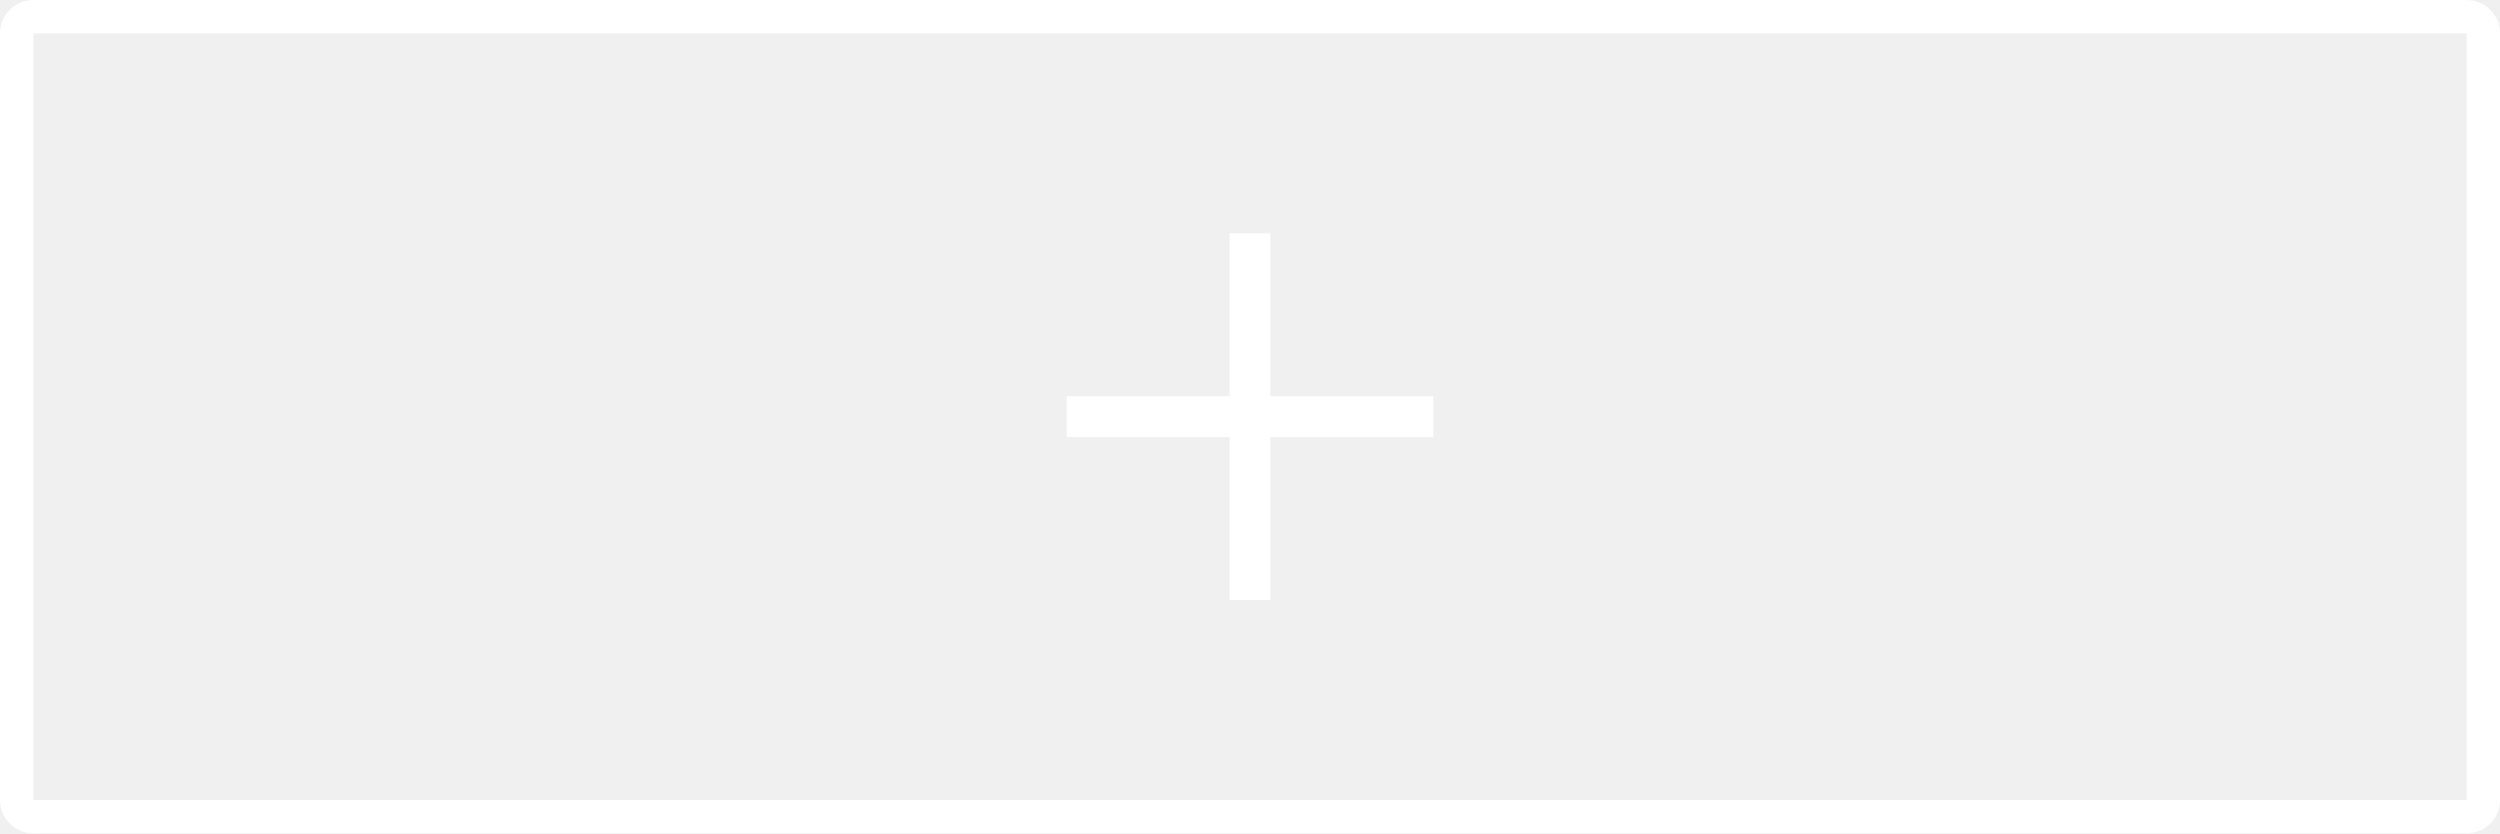
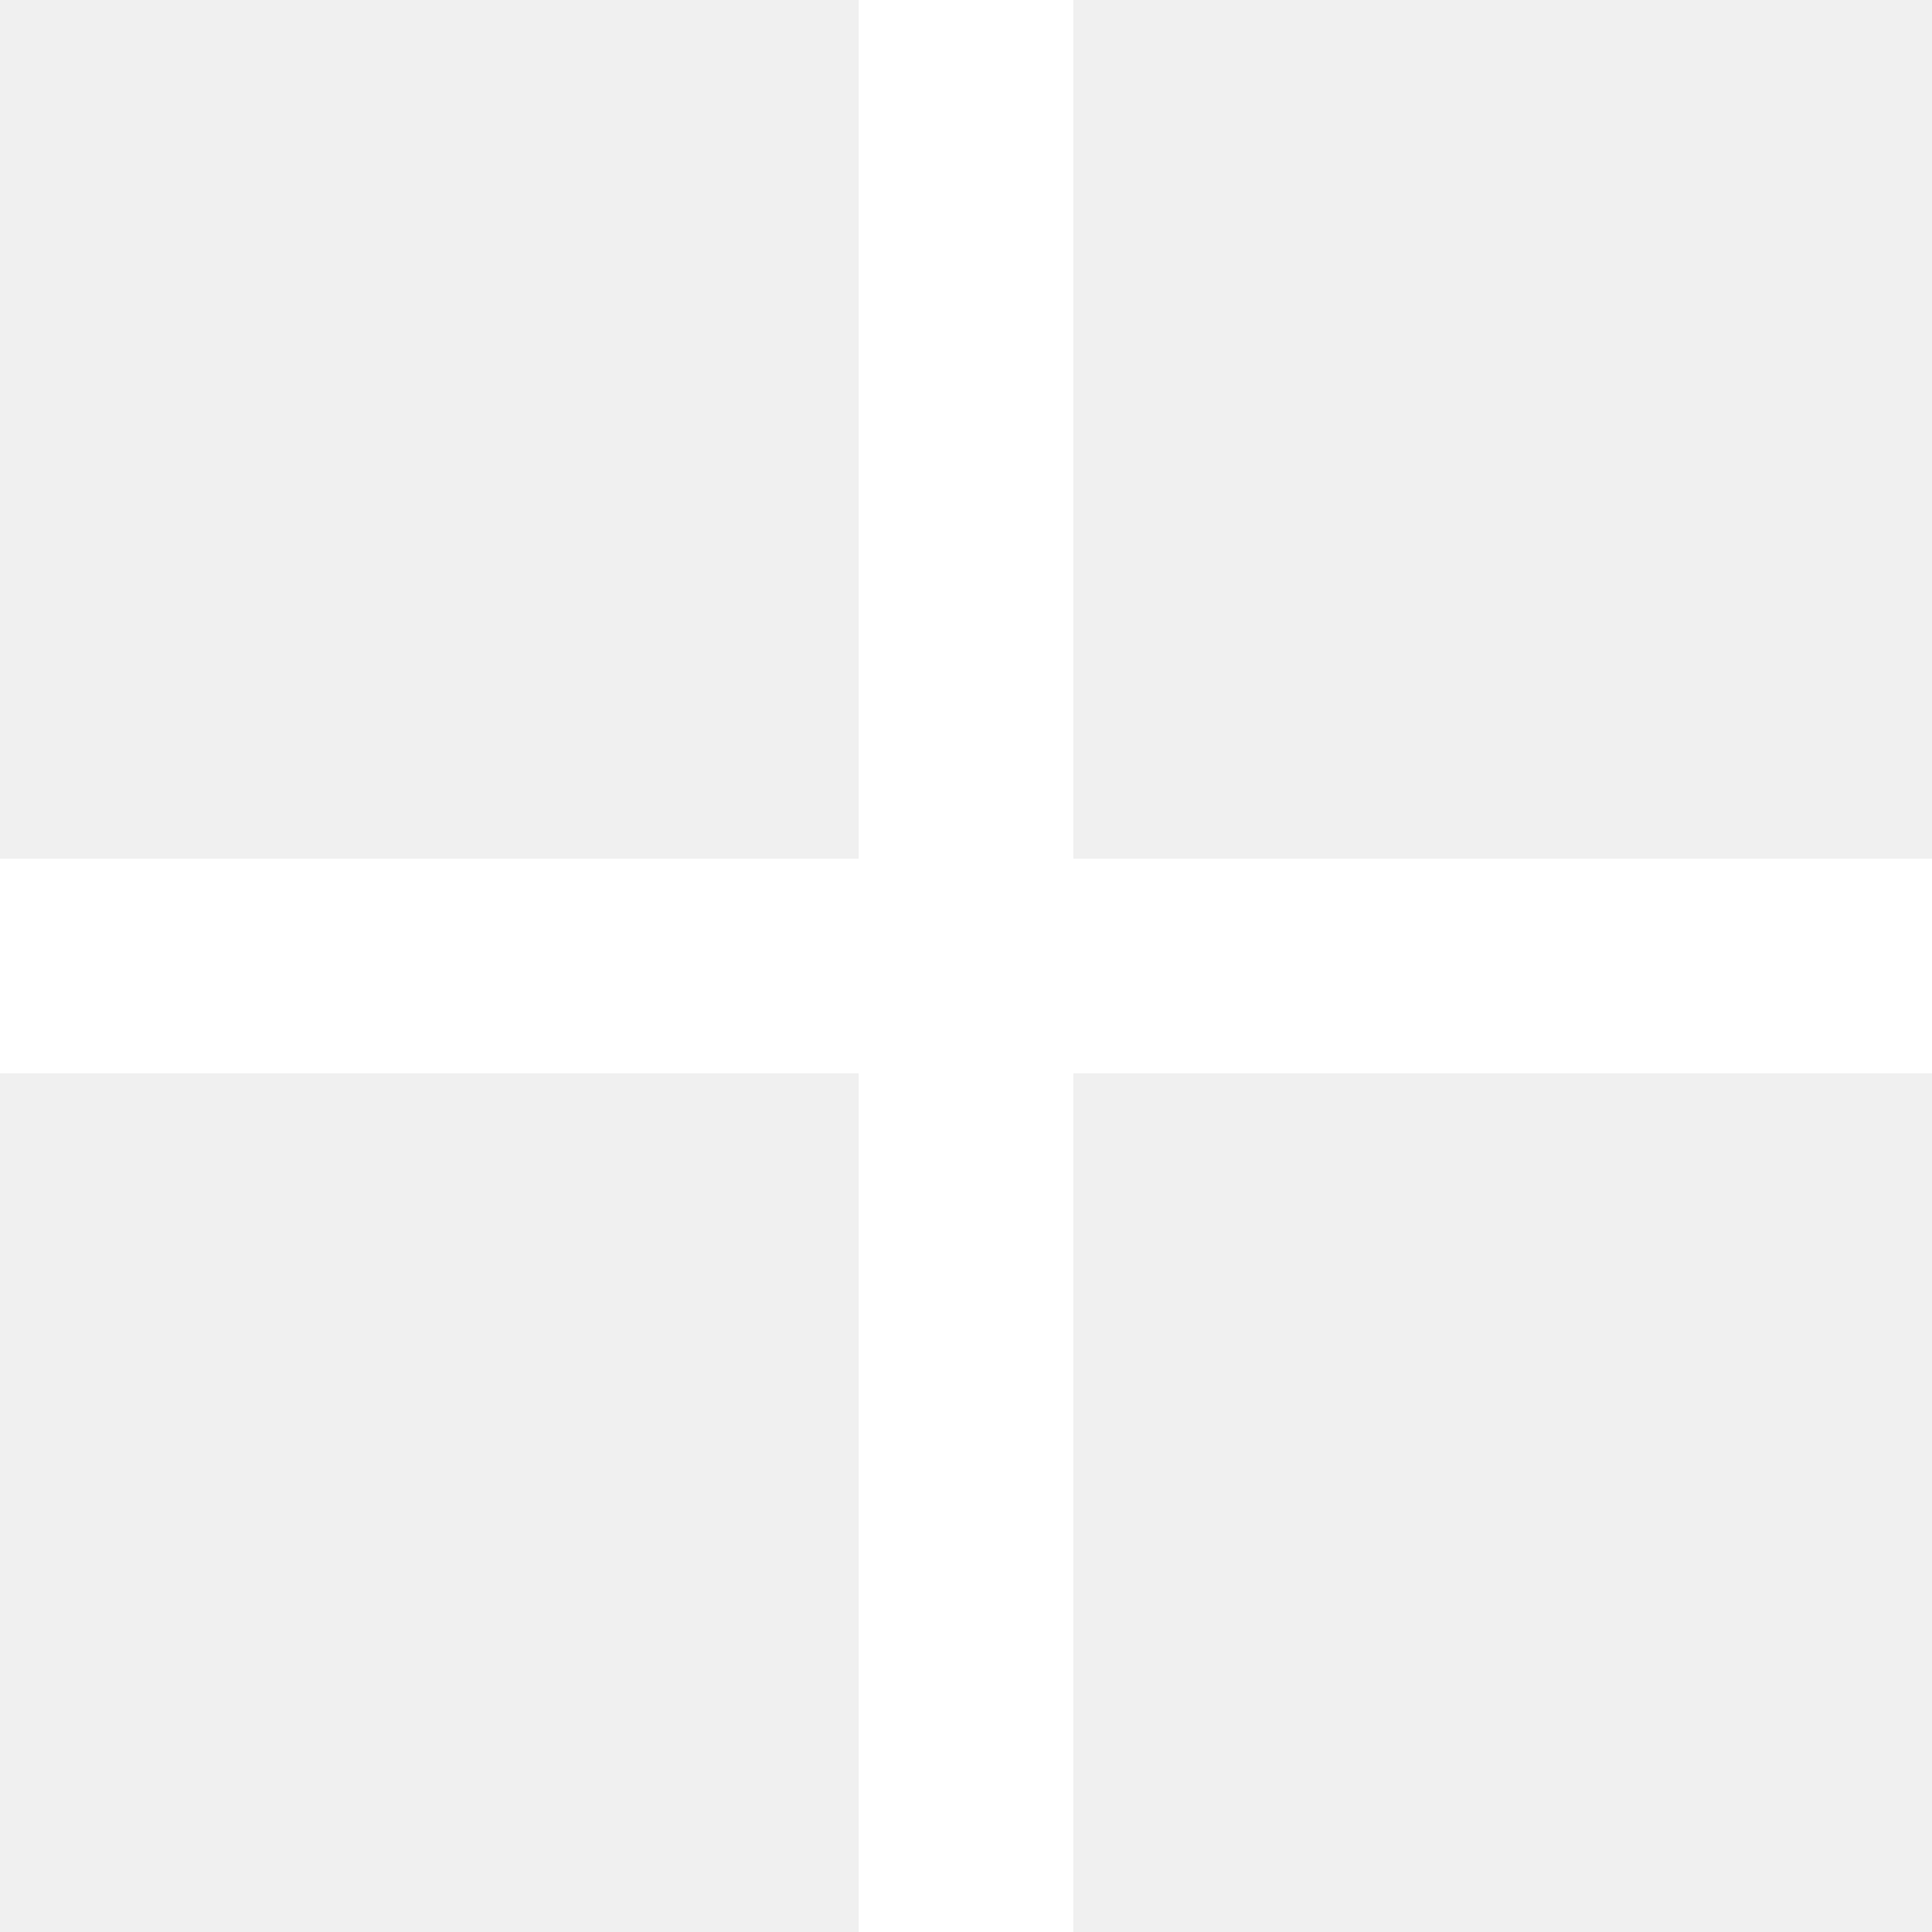
- <svg xmlns="http://www.w3.org/2000/svg" width="150" height="50" viewBox="0 0 150 50" fill="none">
-   <rect x="1" y="1" width="148" height="48" rx="1" stroke="white" stroke-width="2" />
-   <path d="M86 23.778H76.222V14H73.778V23.778H64V26.222H73.778V36H76.222V26.222H86V23.778Z" fill="white" />
+ <svg xmlns="http://www.w3.org/2000/svg" width="22" height="22" viewBox="0 0 22 22" fill="none">
+   <path d="M22 9.778H12.222V0H9.778V9.778H0V12.222H9.778V22H12.222V12.222H22V9.778Z" fill="white" />
</svg>
